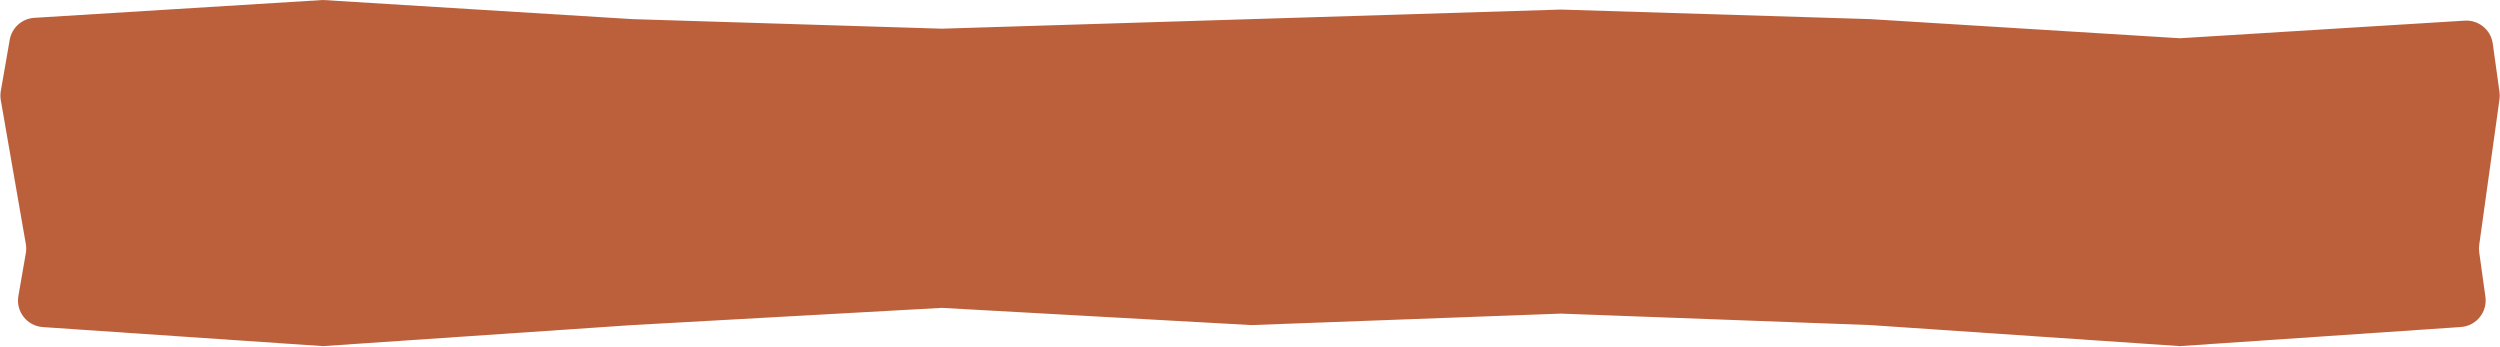
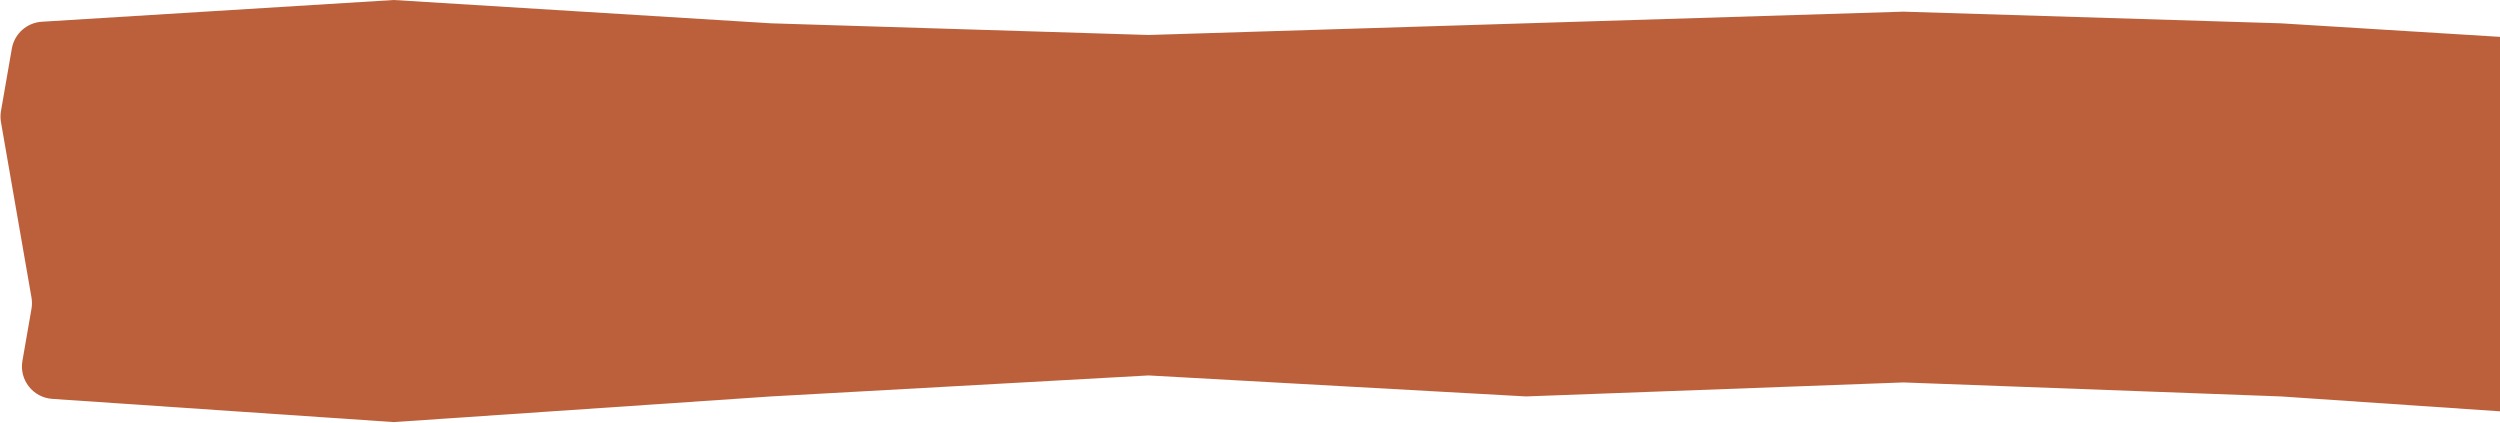
- <svg xmlns="http://www.w3.org/2000/svg" width="939" height="130" viewBox="0 0 939 130" fill="none">
+ <svg xmlns="http://www.w3.org/2000/svg" width="770" height="130" viewBox="0 0 770 130" fill="none">
  <path d="M3.646 14.962C4.44 10.401 8.261 6.981 12.881 6.695L121.25 0L237.5 7.182L353.75 10.774L470 7.182L586.25 3.591L702.5 7.182L818.75 14.365L925.756 7.753C930.972 7.431 935.557 11.179 936.277 16.355L938.808 34.533C938.935 35.447 938.935 36.376 938.808 37.291L935 64.641L931.192 91.991C931.065 92.906 931.065 93.834 931.192 94.749L933.52 111.471C934.32 117.216 930.081 122.434 924.294 122.827L818.75 130L702.5 122.099L586.25 117.79L470 122.099L353.75 115.635L237.5 122.099L121.25 130L16.078 122.852C10.156 122.45 5.886 117.008 6.904 111.161L9.702 95.085C9.899 93.95 9.899 92.79 9.702 91.656L5 64.641L0.298 37.626C0.101 36.492 0.101 35.331 0.298 34.197L3.646 14.962Z" fill="#BC603B" />
</svg>
